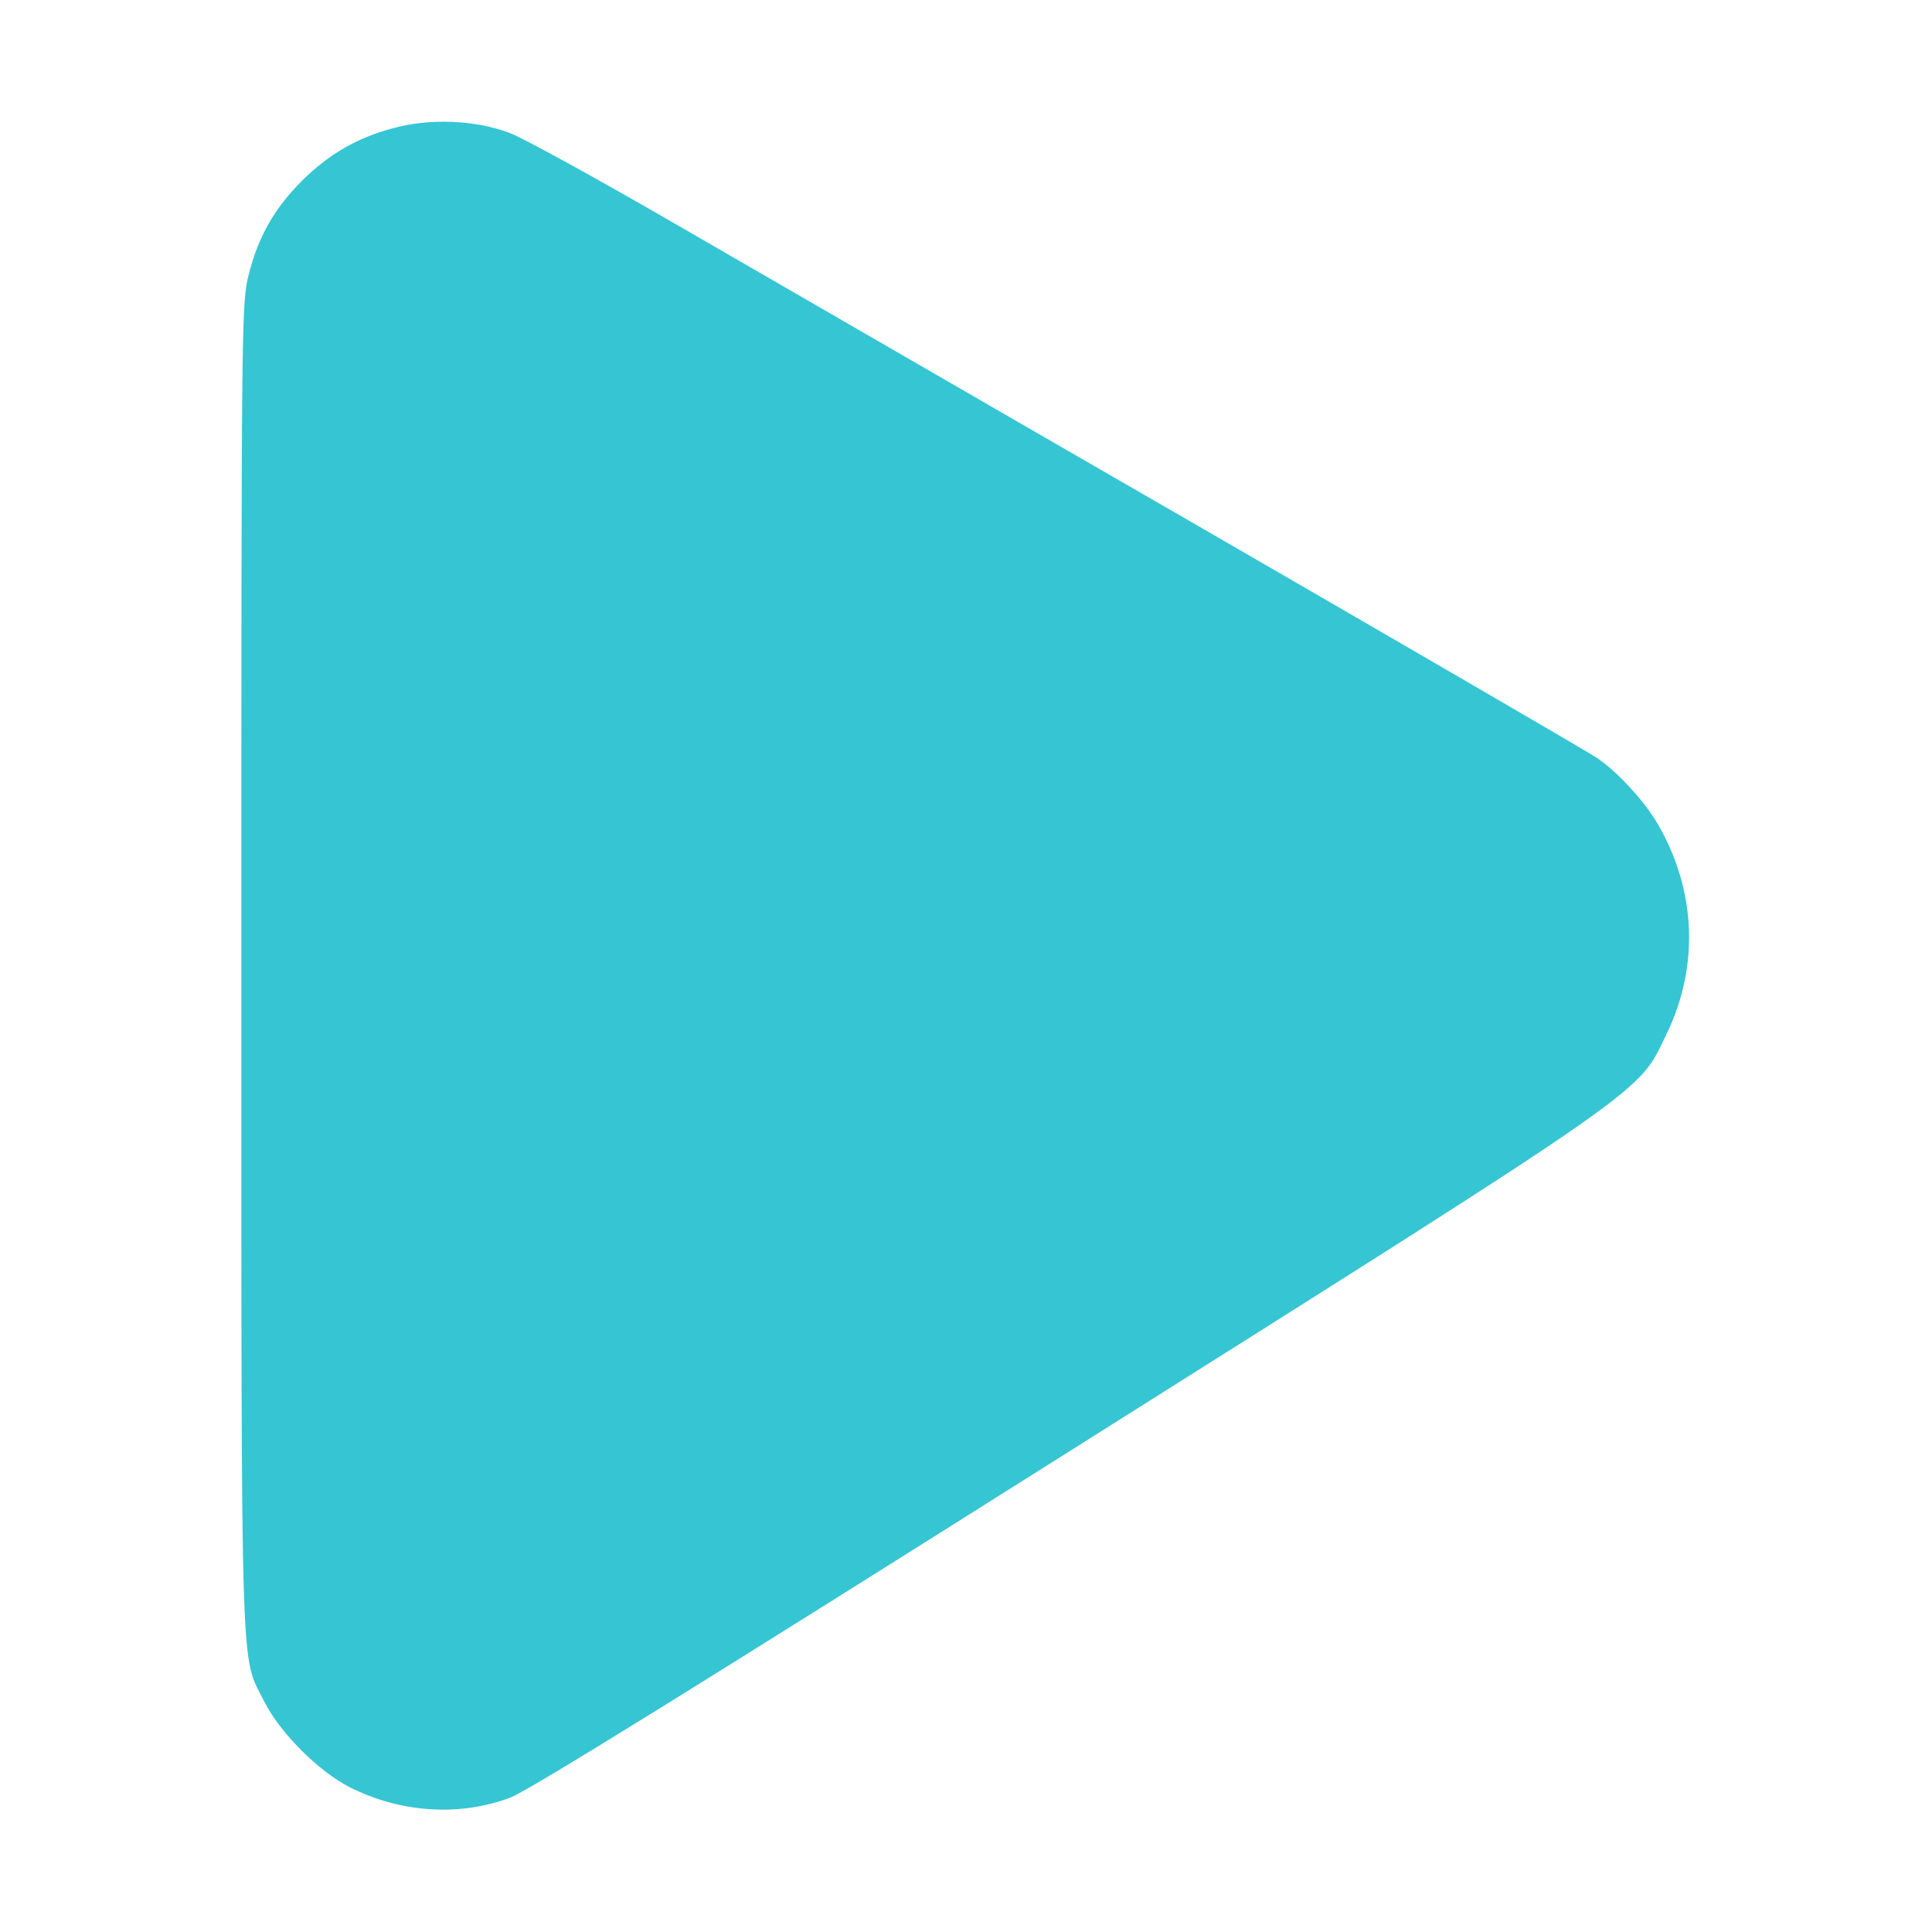
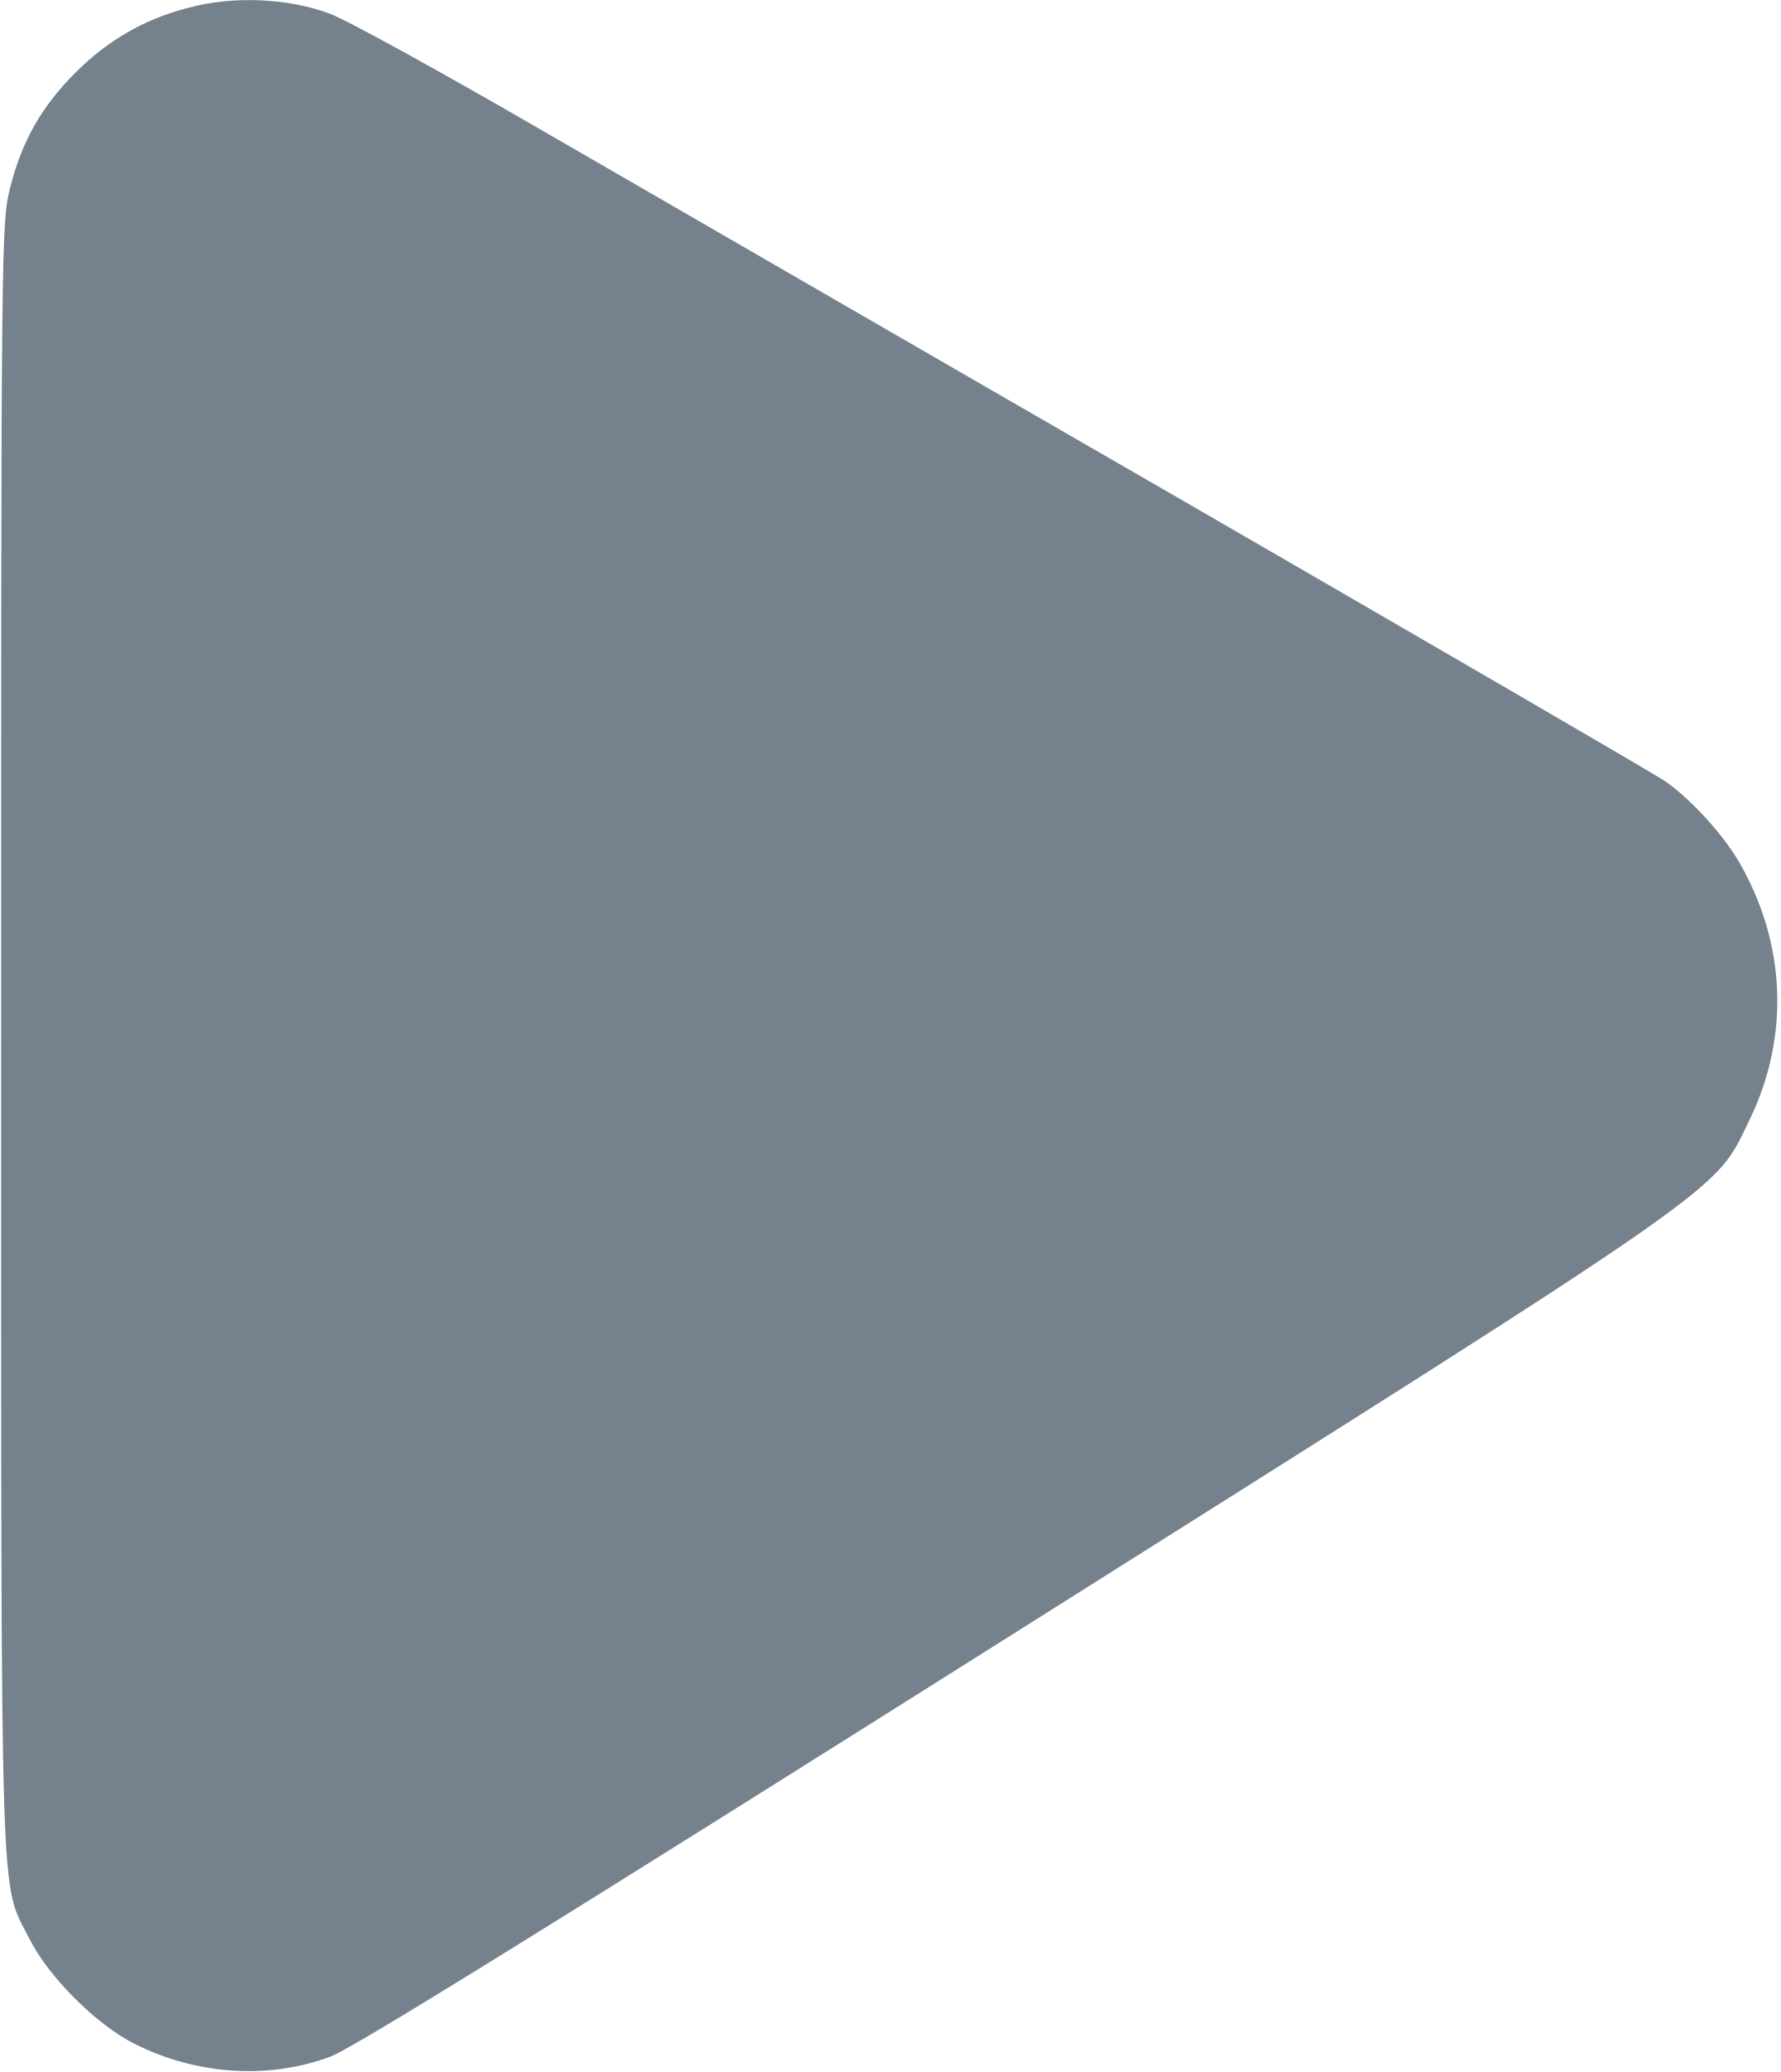
- <svg xmlns="http://www.w3.org/2000/svg" width="683" height="683" viewBox="0 0 683 683" fill="none">
-   <path d="M138.933 45.333C126.267 48.667 116 54.667 106.667 64C97.067 73.6 91.333 83.6 88 96.8C85.333 106.933 85.333 112 85.333 341.867C85.333 599.867 84.933 584.667 93.467 601.6C98.933 612.533 112.8 626.4 123.733 631.867C141.467 640.8 162.133 642.267 180.133 635.6C186.267 633.467 246.8 595.867 376.8 513.867C586.933 381.333 578.8 386.933 589.2 365.467C600.8 341.467 599.6 314.533 586 291.2C581.333 283.2 571.867 272.933 564.667 268C561.733 266 499.333 229.733 426 187.333C352.667 145.067 269.333 96.8 240.667 80.267C212.133 63.733 184.8 48.667 180 46.933C167.867 42.4 151.867 41.733 138.933 45.333Z" fill="#36C5D3" />
+ <svg xmlns="http://www.w3.org/2000/svg" width="513" height="597" viewBox="0 0 513 597" fill="none">
+   <path d="M53.933 2.333C41.267 5.667 31 11.667 21.667 21C12.067 30.6 6.333 40.6 3 53.8C0.333 63.933 0.333 69 0.333 298.867C0.333 556.867 -0.067 541.667 8.467 558.6C13.933 569.533 27.8 583.4 38.733 588.867C56.467 597.8 77.133 599.267 95.133 592.6C101.267 590.467 161.8 552.867 291.8 470.867C501.933 338.333 493.8 343.933 504.2 322.467C515.8 298.467 514.6 271.533 501 248.2C496.333 240.2 486.867 229.933 479.667 225C476.733 223 414.333 186.733 341 144.333C267.667 102.067 184.333 53.8 155.667 37.267C127.133 20.733 99.8 5.667 95 3.933C82.867 -0.6 66.867 -1.267 53.933 2.333Z" fill="#75818C" />
</svg>
